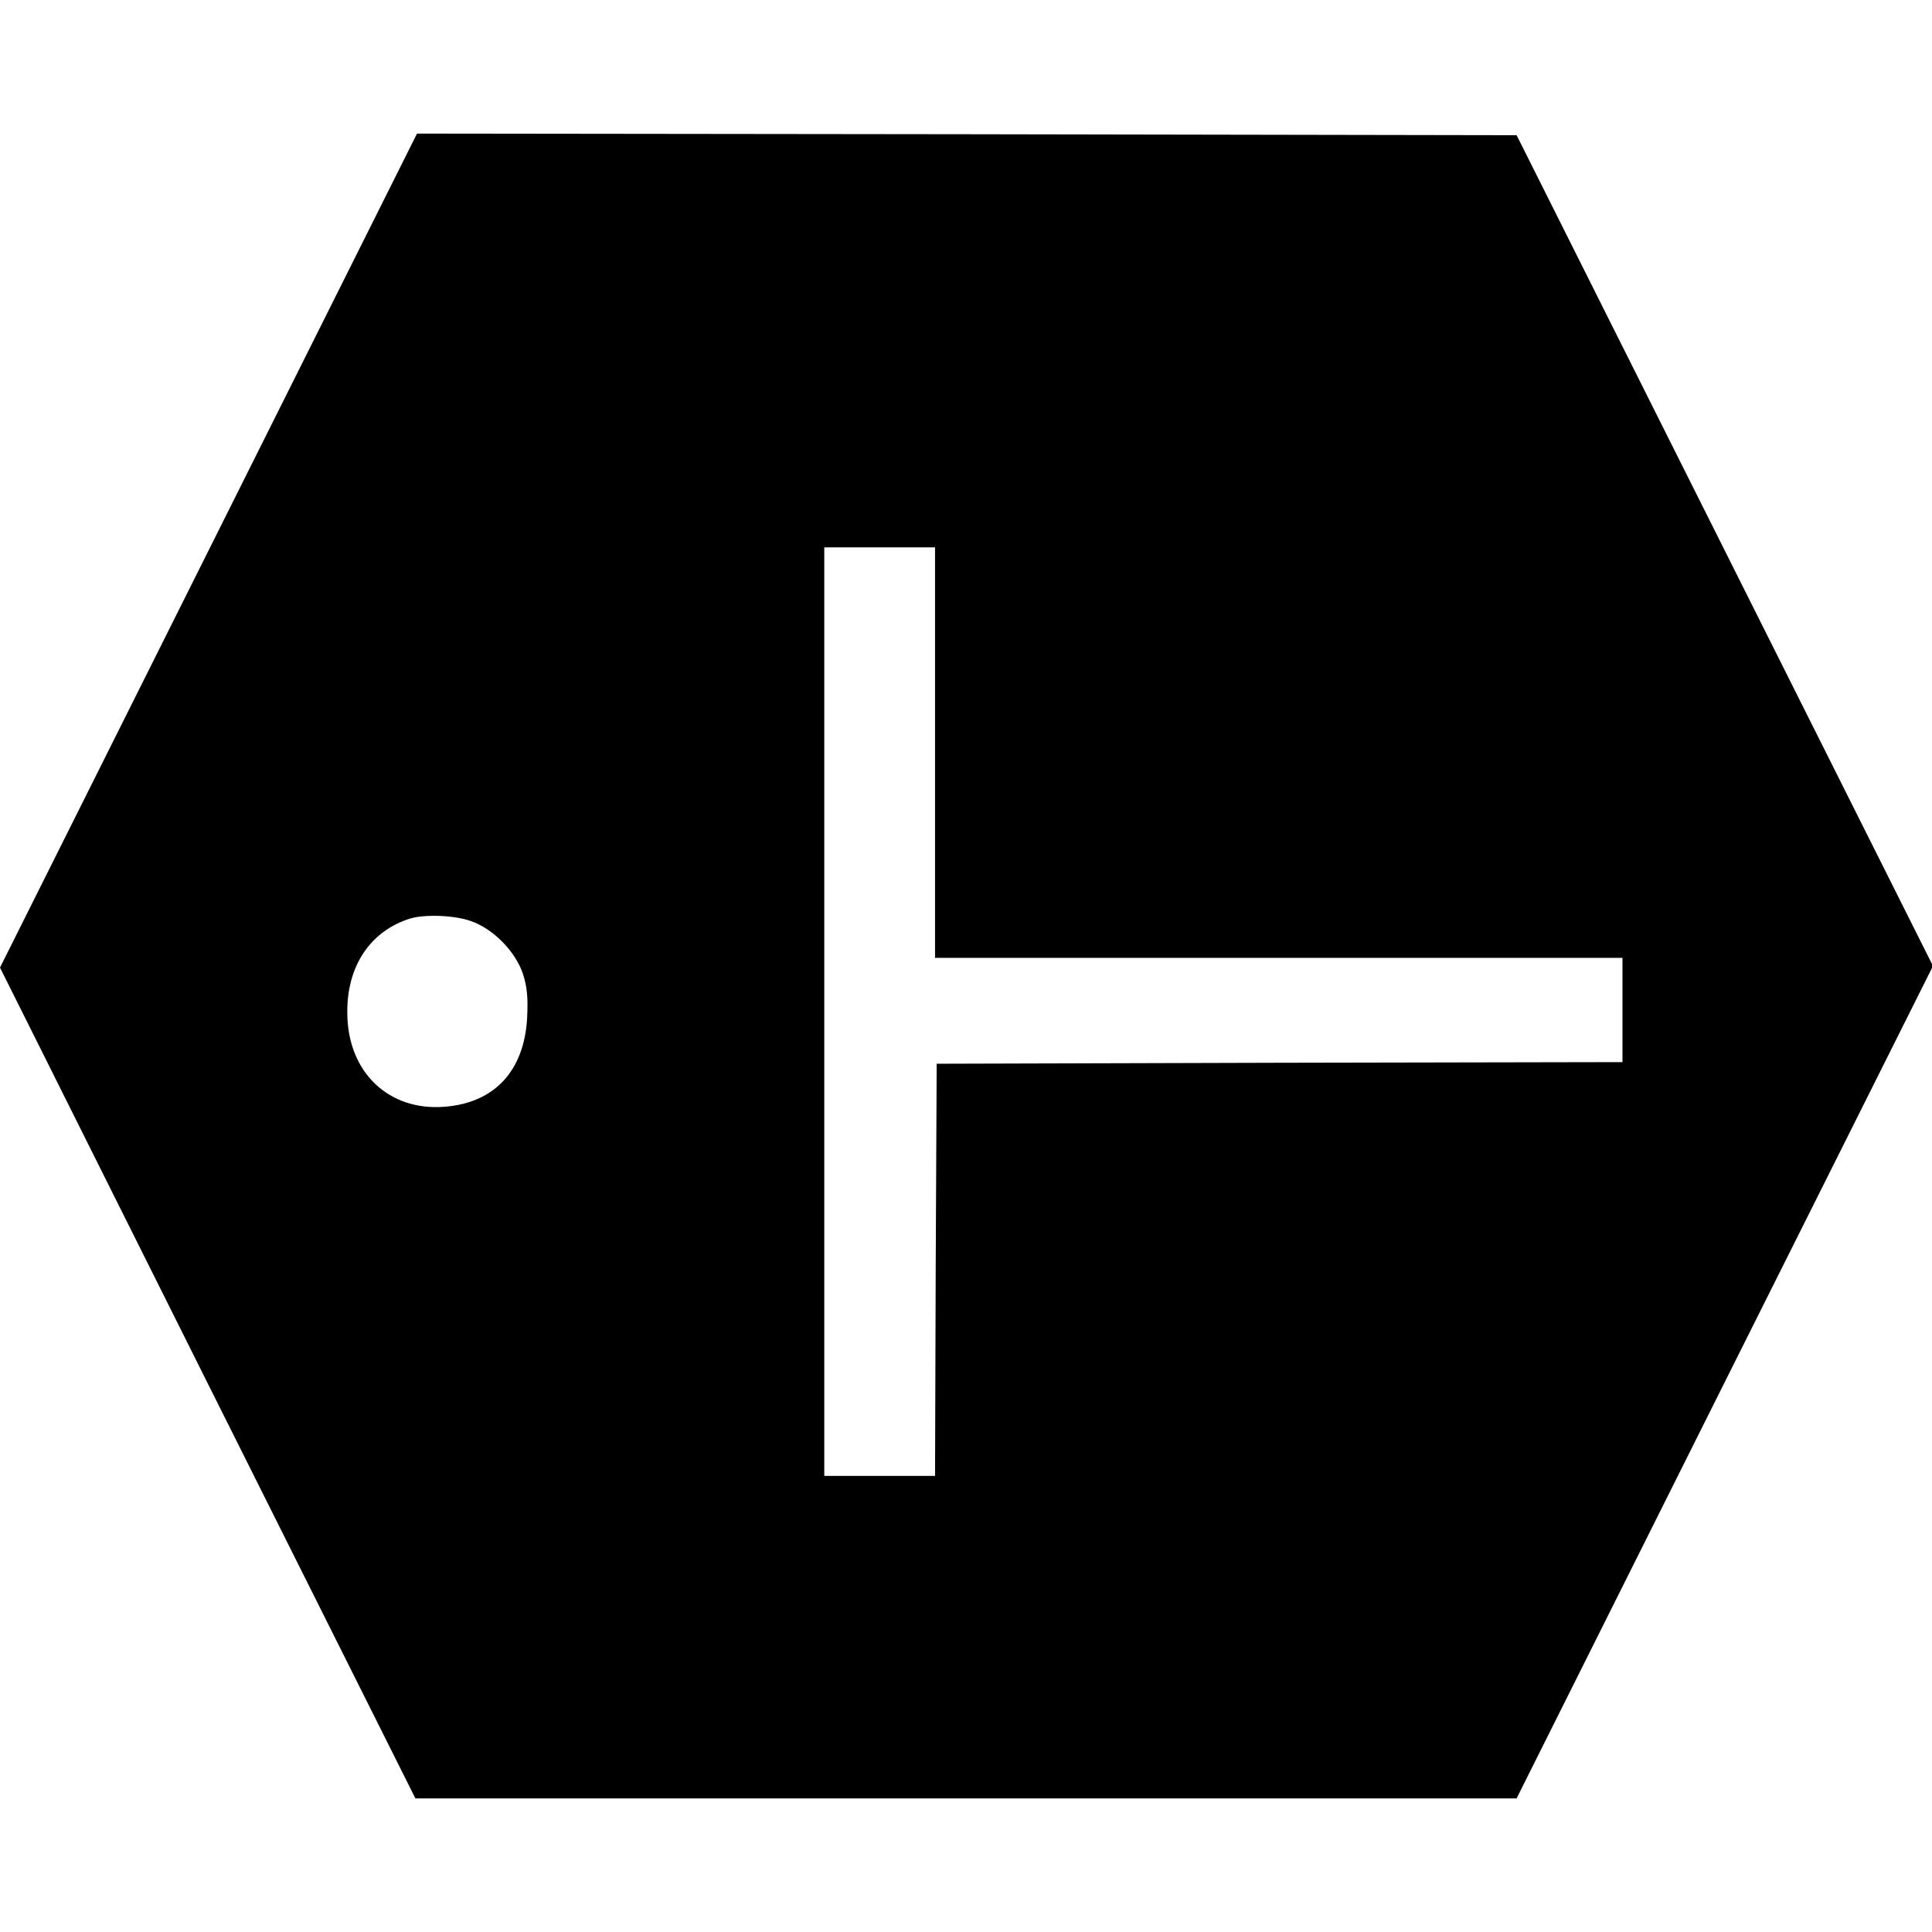
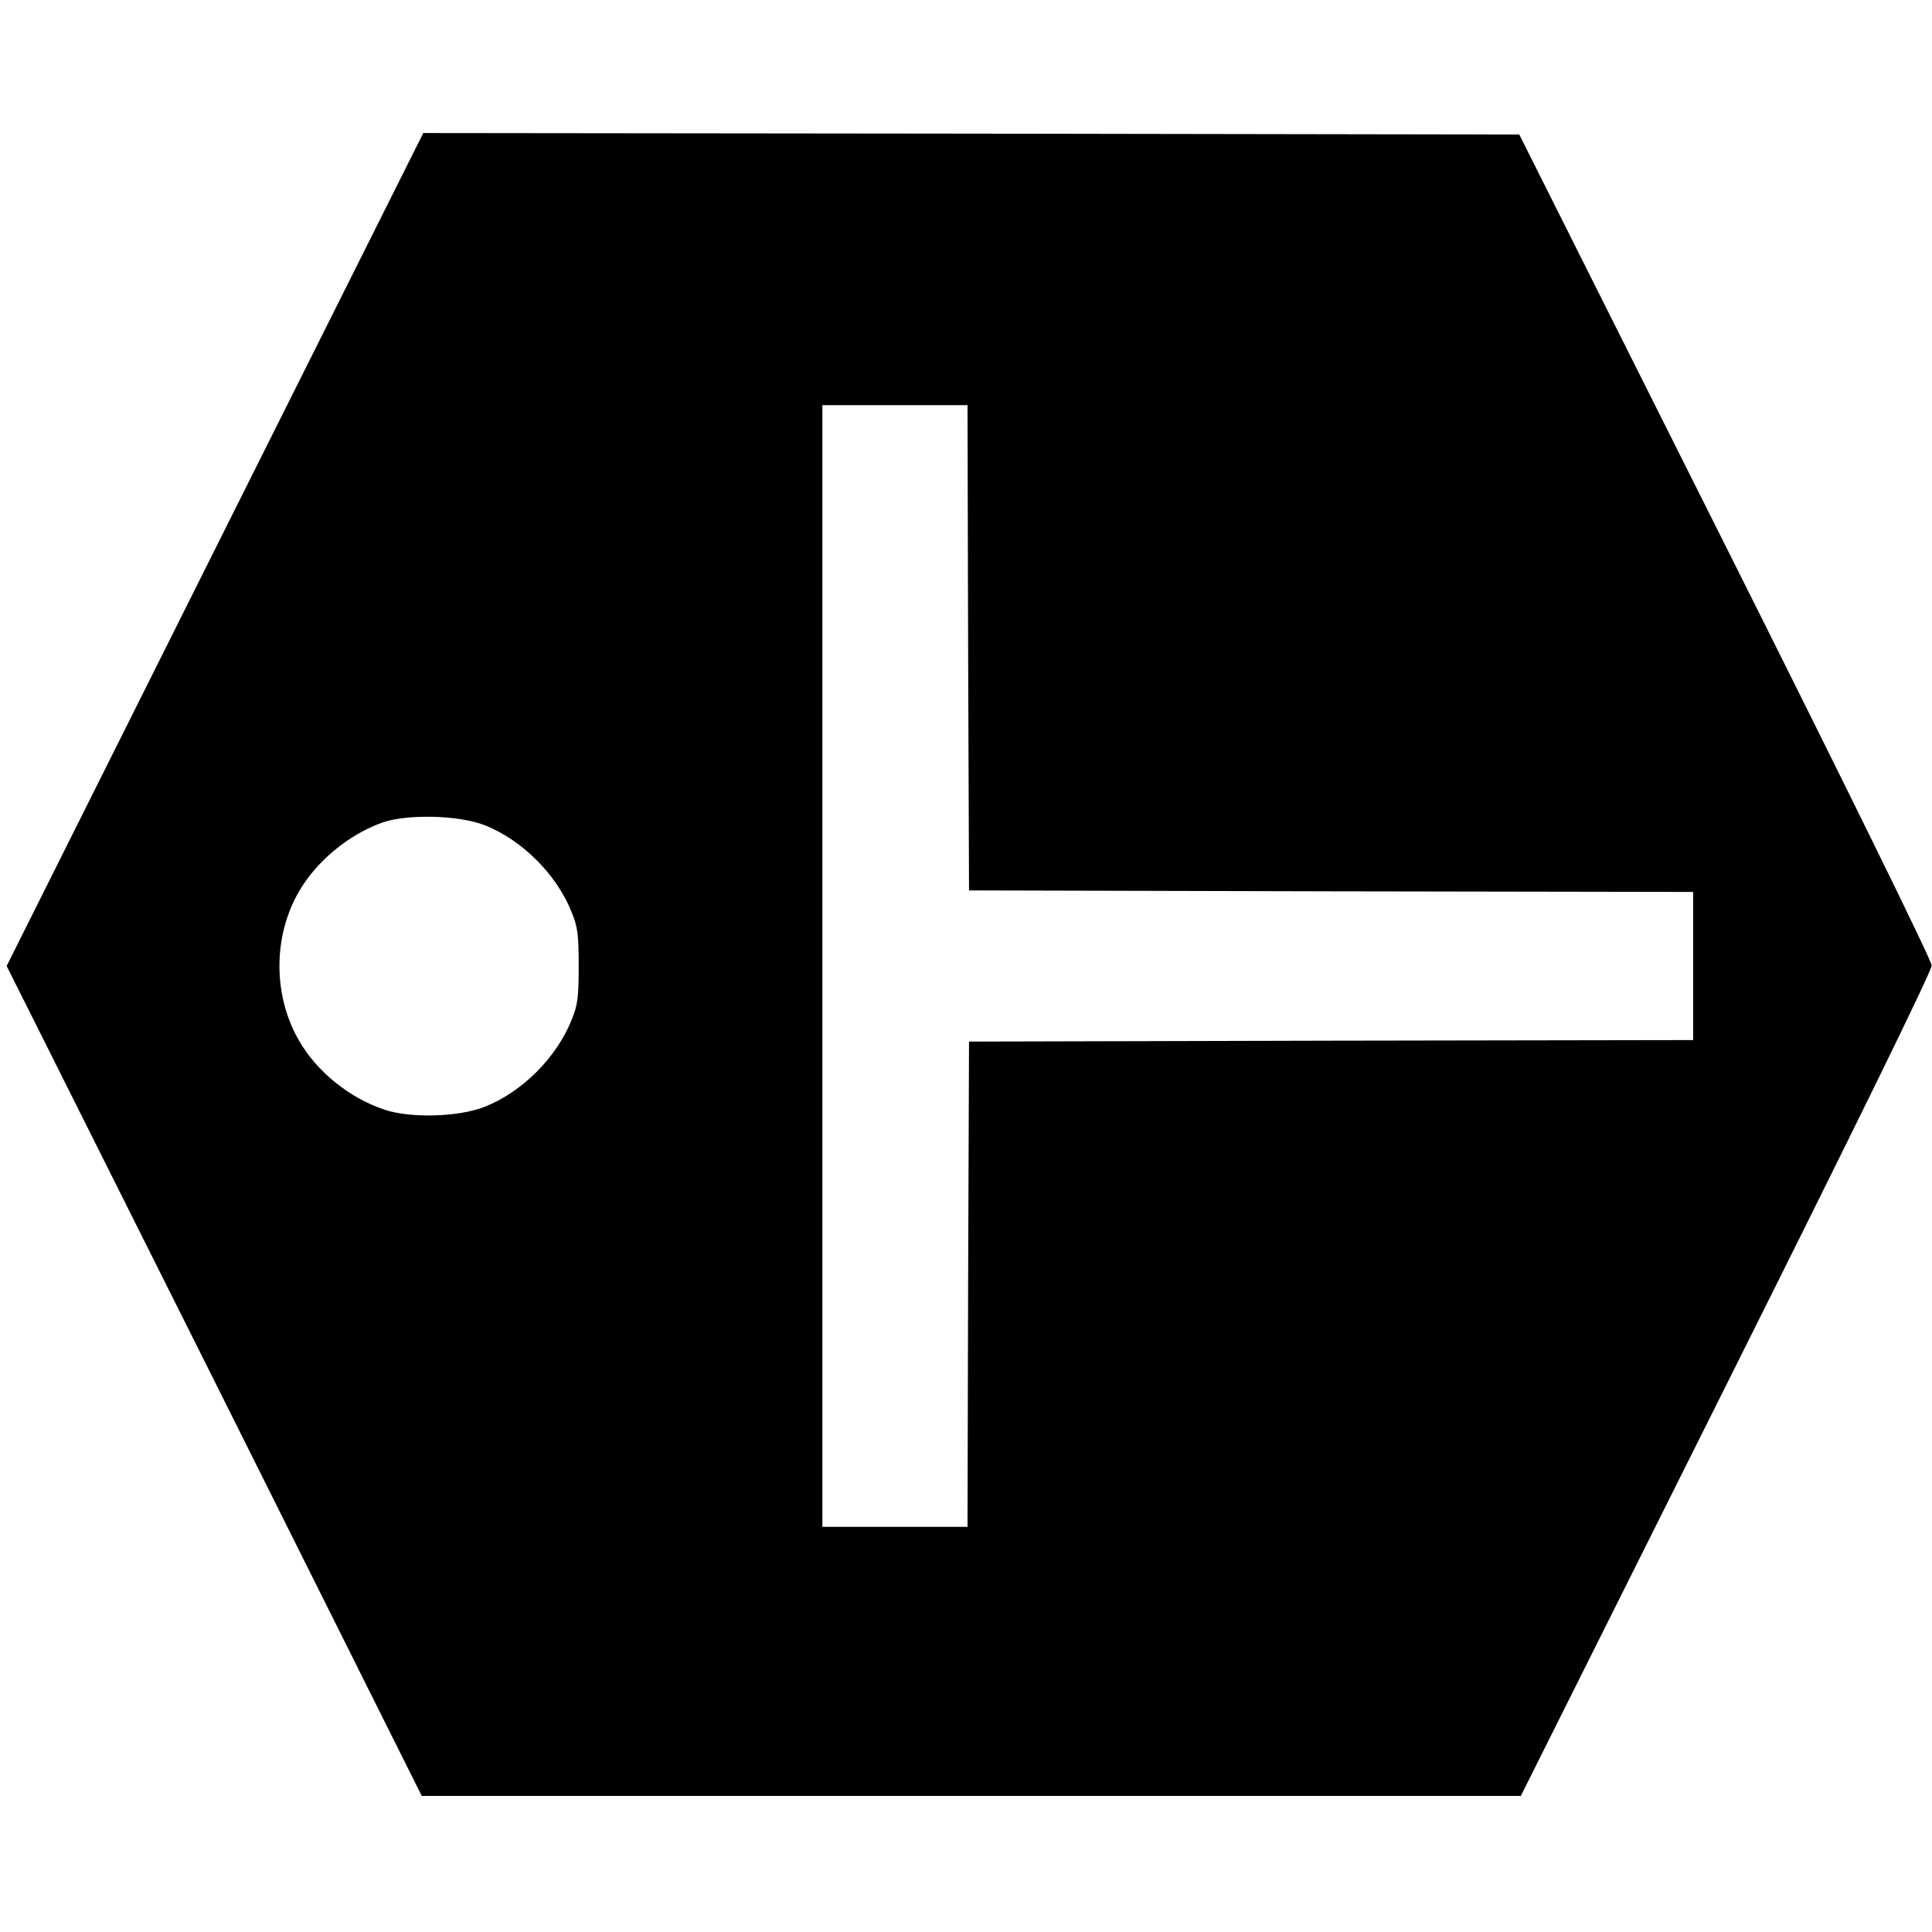
- <svg xmlns="http://www.w3.org/2000/svg" version="1.0" width="593pt" height="593pt" viewBox="0 0 593 593" preserveAspectRatio="xMidYMid meet">
-   <g transform="translate(0,593) scale(0.1,-0.1)" fill="#000000" stroke="none">
-     <path d="M640 4240 l-640 -1280 637 -1275 638 -1275 1690 0 1690 0 639 1278 639 1277 -639 1275 -639 1275 -1687 3 -1688 2 -640 -1280z m2230 -620 l0 -630 1055 0 1055 0 0 -160 0 -160 -1052 -2 -1053 -3 -3 -633 -2 -632 -170 0 -170 0 0 1425 0 1425 170 0 170 0 0 -630z m-1425 -517 c68 -23 137 -93 160 -162 13 -40 16 -74 13 -135 -9 -163 -100 -261 -253 -273 -172 -14 -298 106 -299 287 -2 145 71 253 194 291 44 13 135 10 185 -8z" />
+ <svg xmlns="http://www.w3.org/2000/svg" version="1.0" width="639pt" height="639pt" viewBox="0 0 639 639" preserveAspectRatio="xMidYMid meet">
+   <g transform="translate(0,639) scale(0.1,-0.1)" fill="#000000" stroke="none">
+     <path d="M711 4573 l-689 -1378 687 -1372 686 -1373 1817 0 1818 0 680 1360 c425 850 680 1370 679 1387 0 16 -295 616 -682 1388 l-682 1360 -1812 3 -1813 2 -689 -1377z m2491 -325 l3 -803 1198 -3 1197 -2 0 -245 0 -245 -1197 -2 -1198 -3 -3 -803 -2 -802 -240 0 -240 0 0 1855 0 1855 240 0 240 0 2 -802z m-1600 -587 c124 -48 240 -164 289 -289 20 -48 23 -76 23 -177 0 -101 -3 -129 -23 -177 -49 -125 -165 -241 -289 -289 -86 -34 -245 -38 -331 -9 -116 39 -224 126 -283 230 -85 148 -85 342 0 490 58 101 165 190 278 230 82 28 252 24 336 -9z" />
  </g>
</svg>
